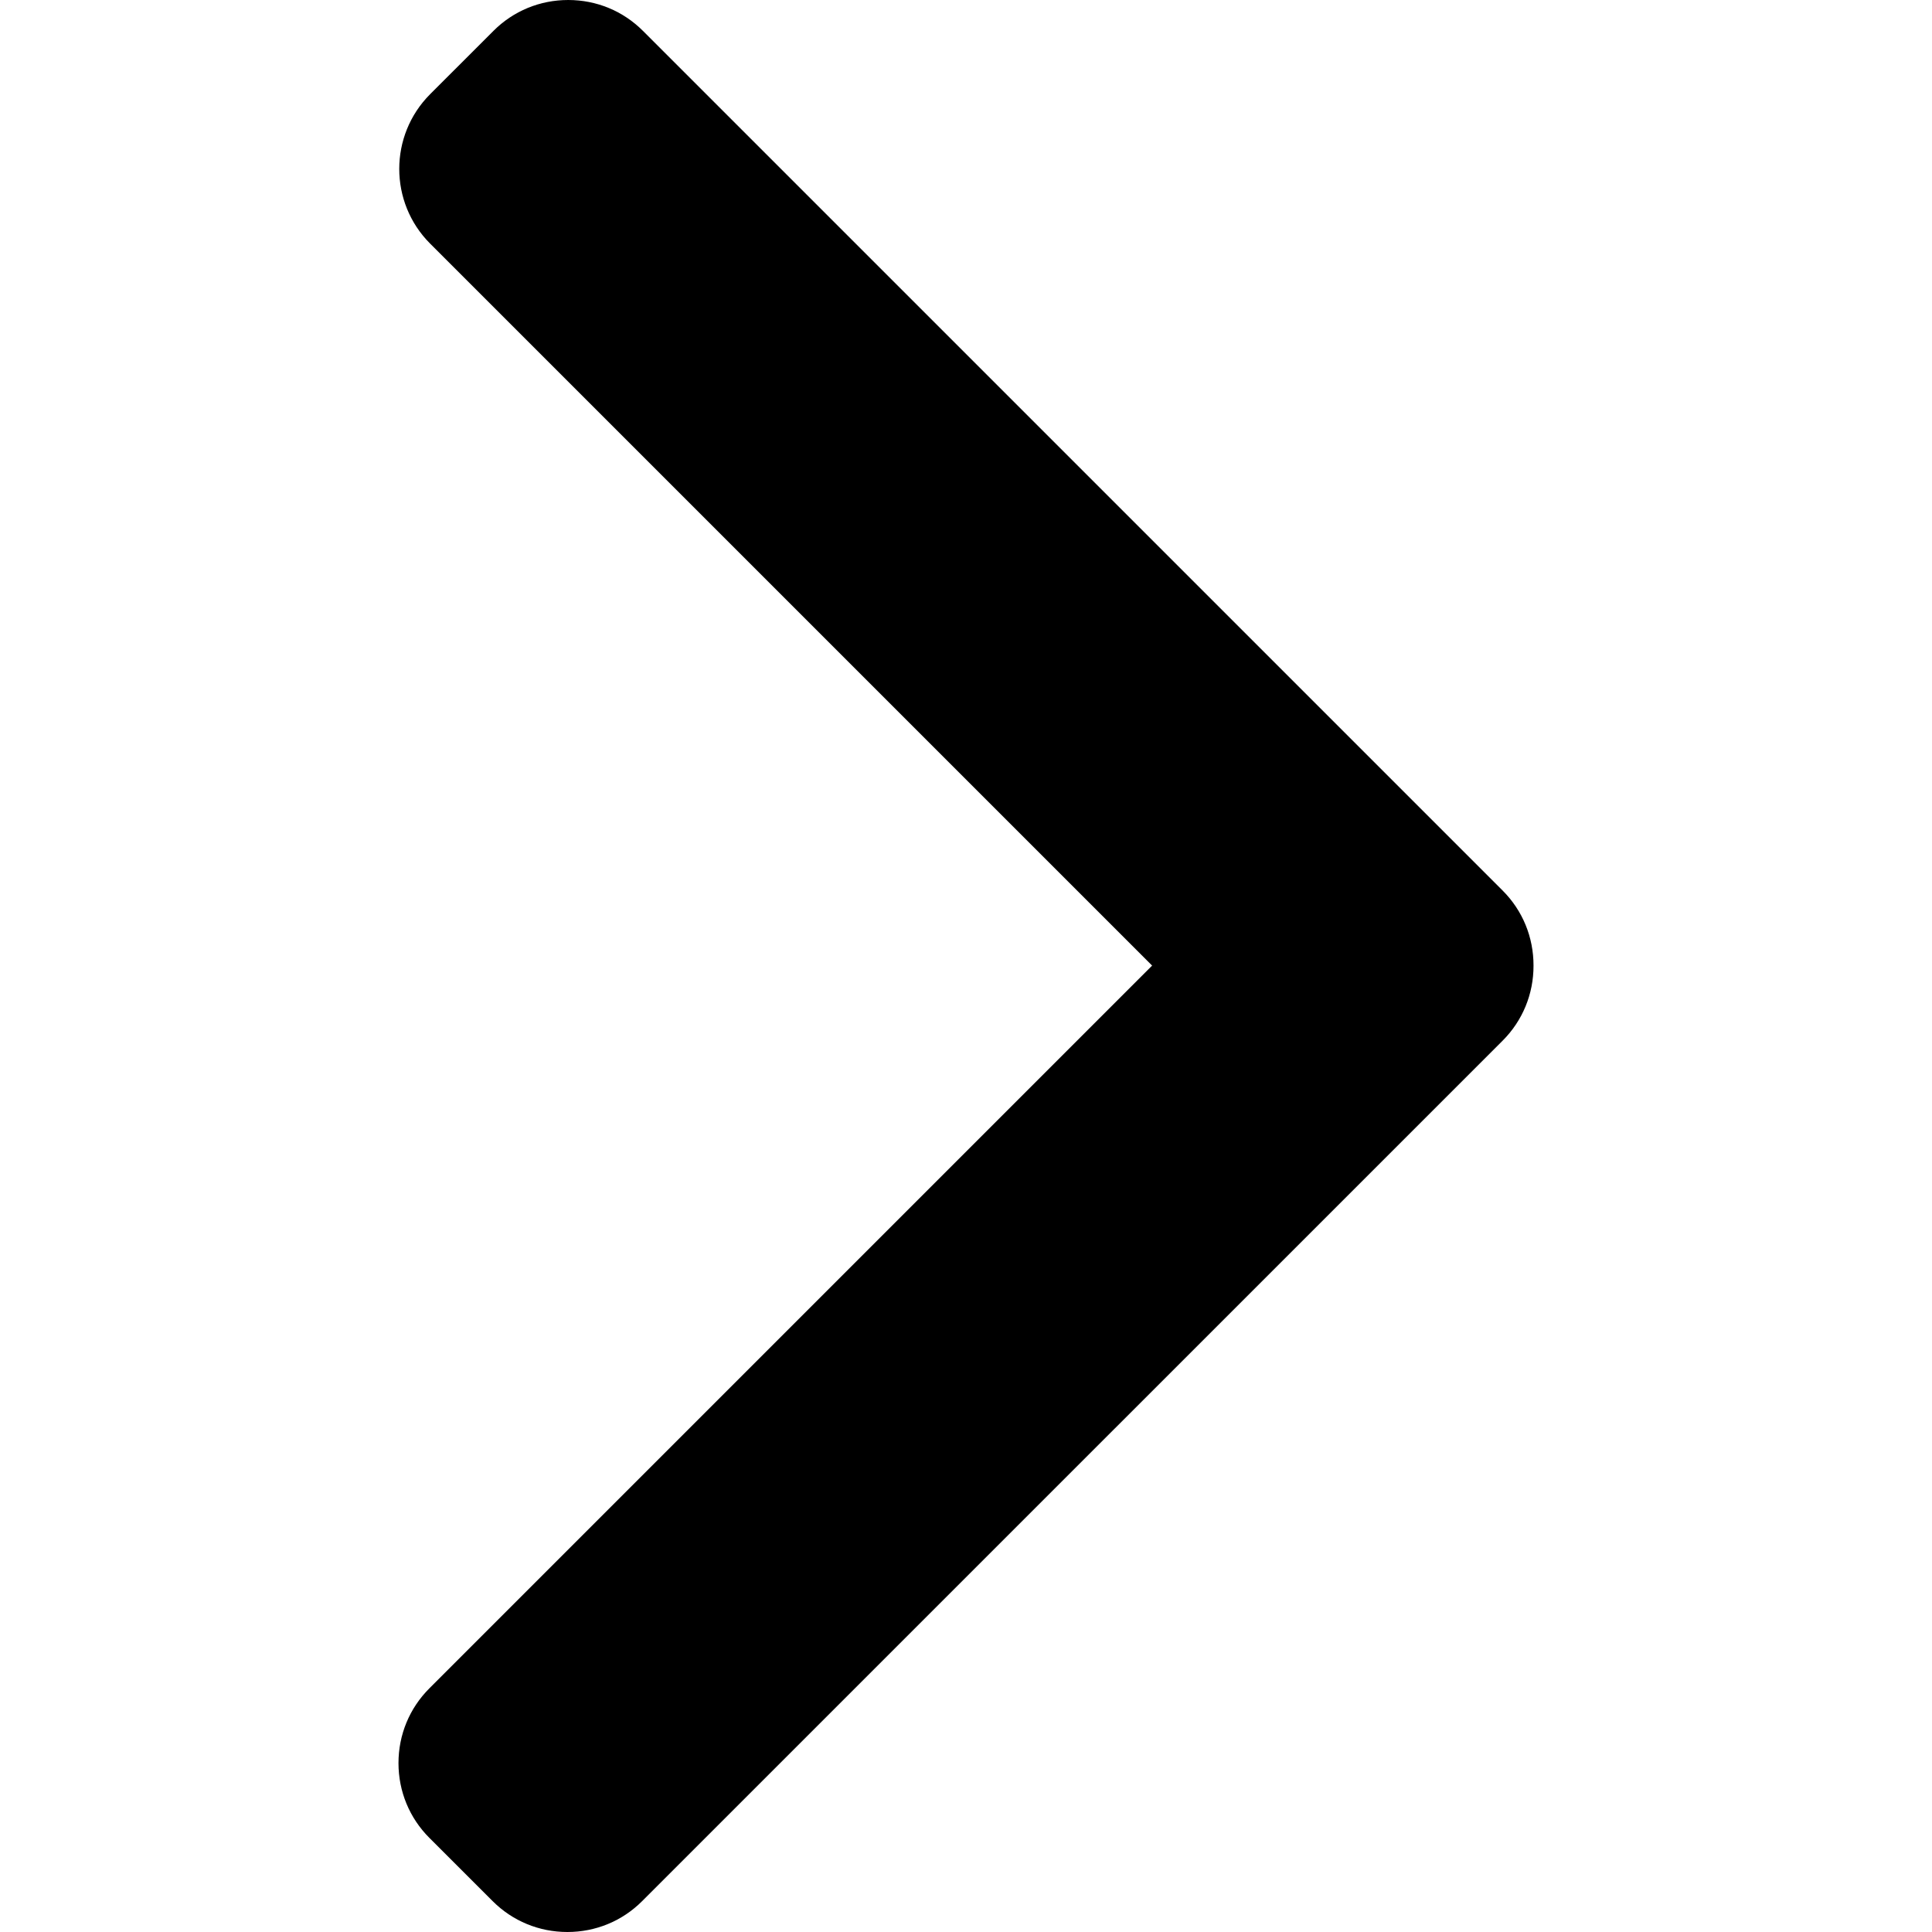
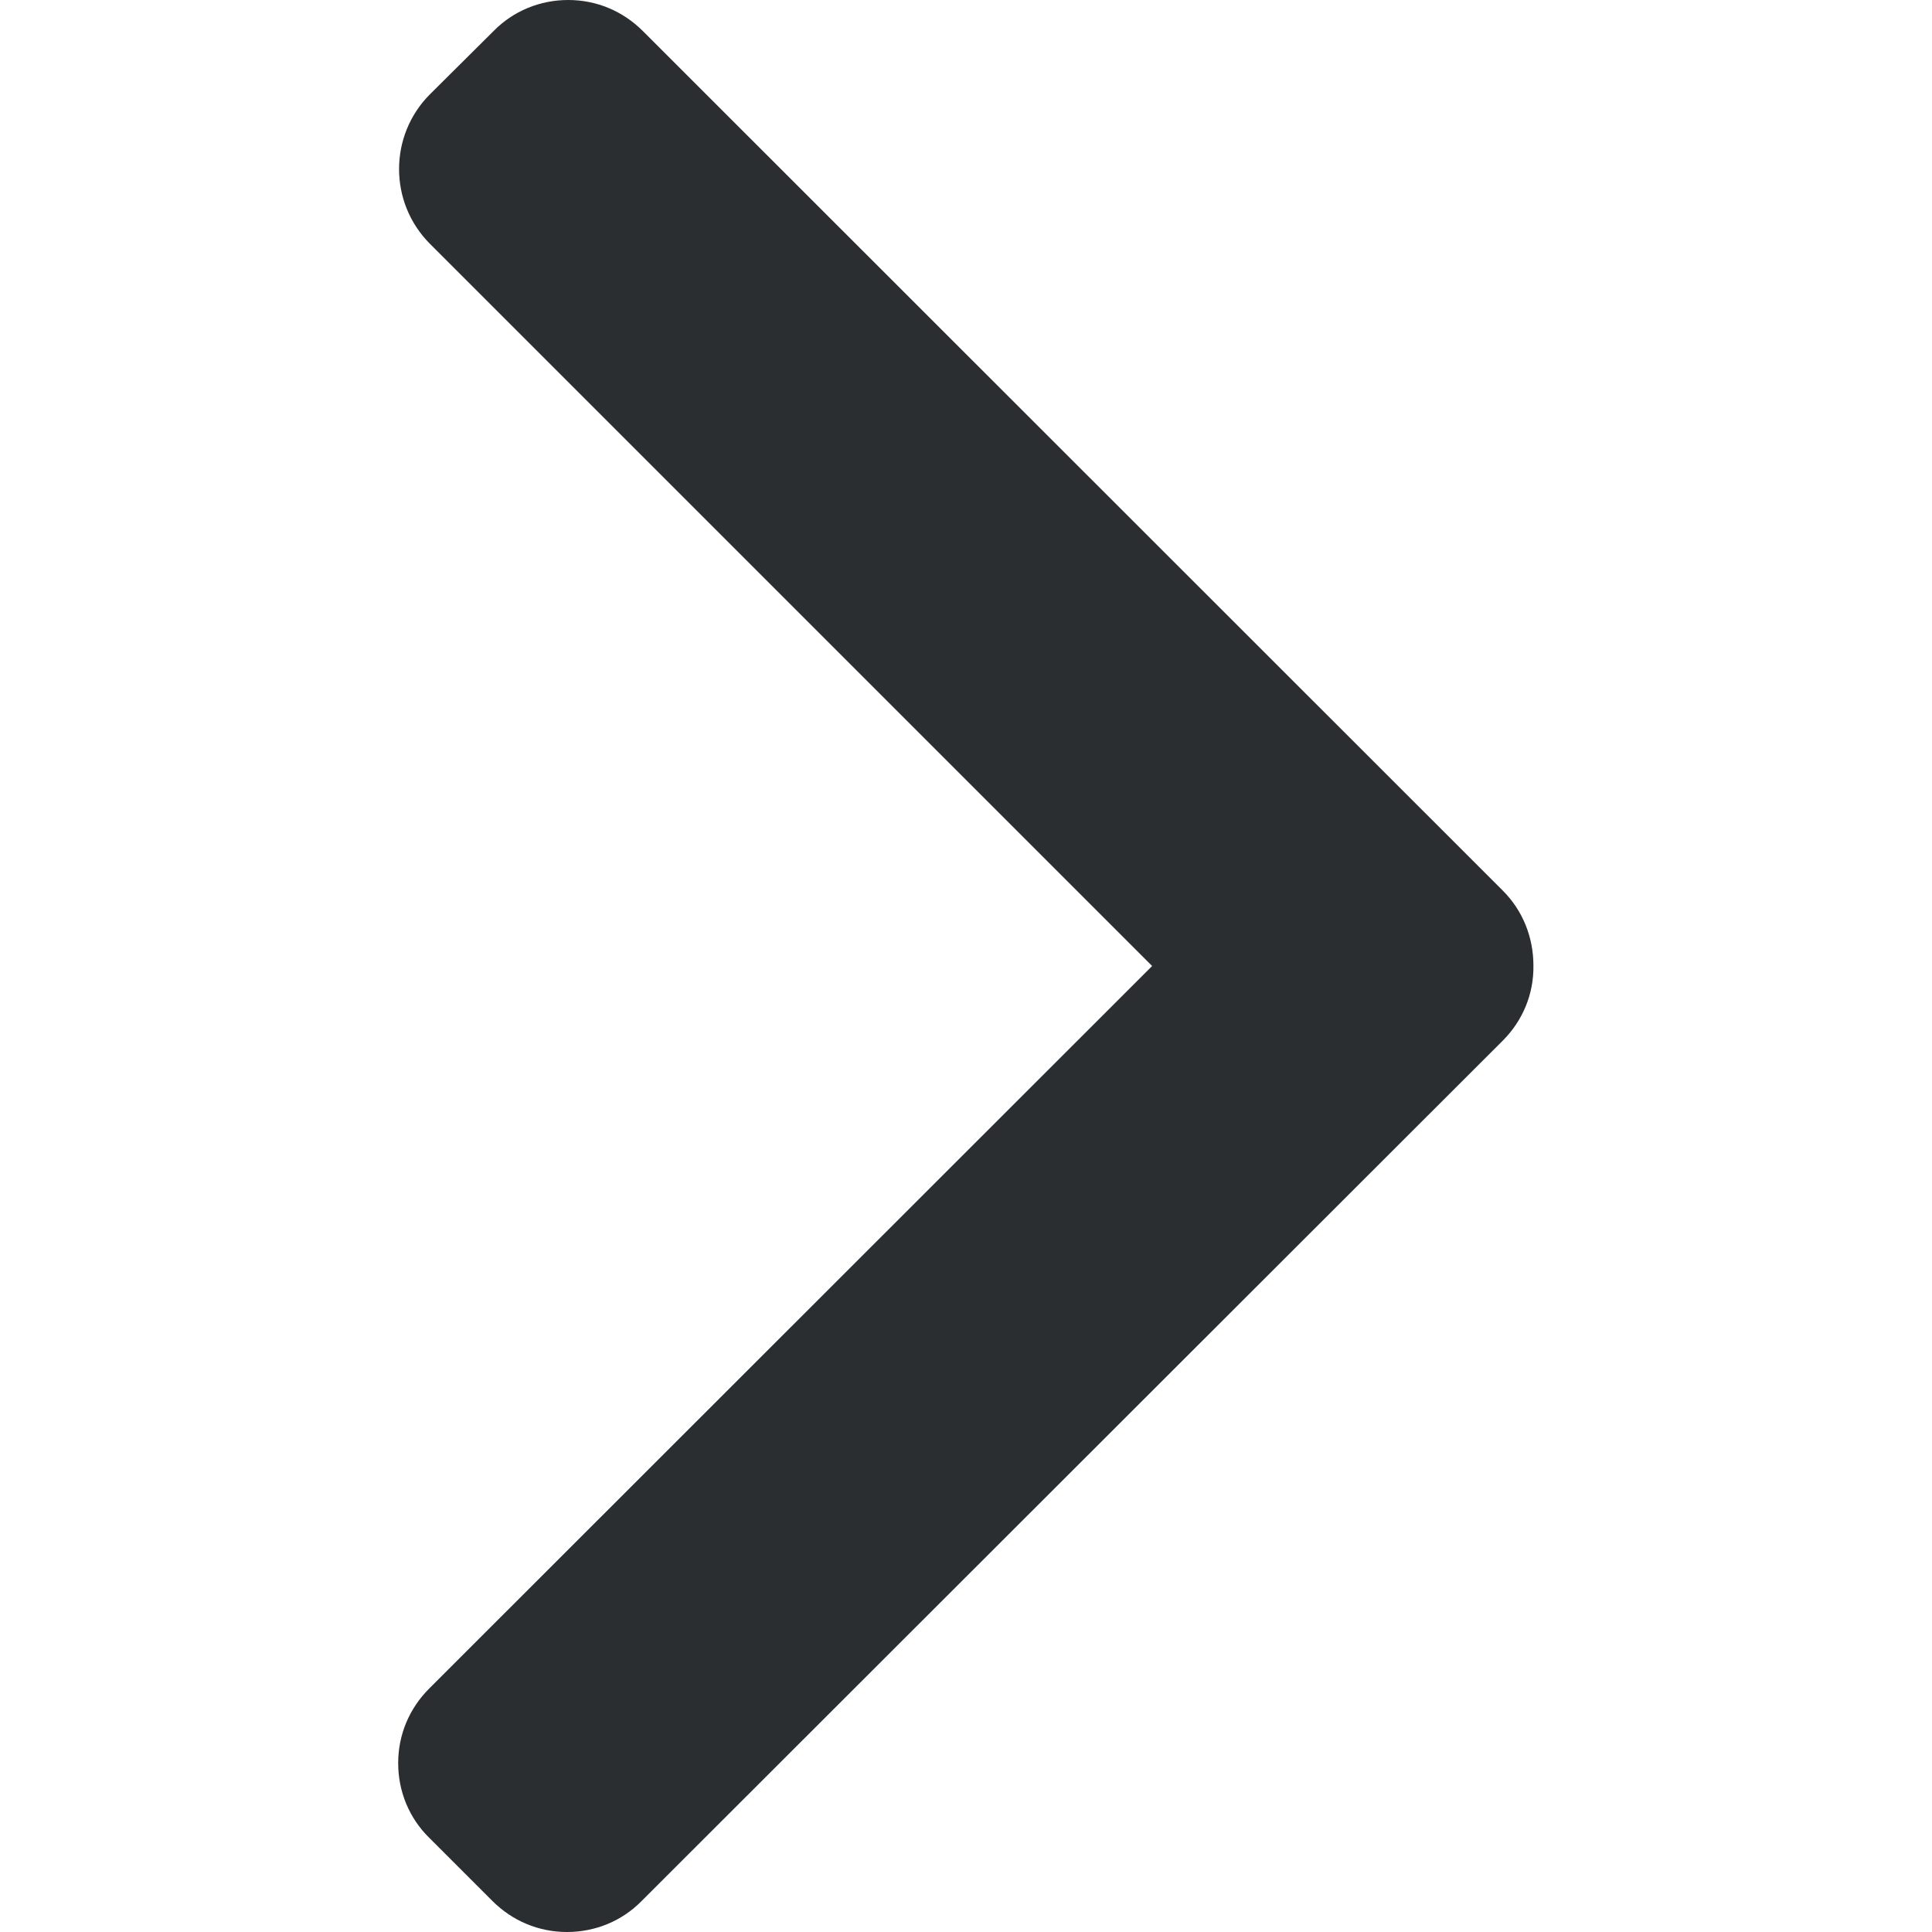
- <svg xmlns="http://www.w3.org/2000/svg" version="1.1" id="Layer_1" x="0px" y="0px" viewBox="0 0 492.004 492.004" style="enable-background:new 0 0 492.004 492.004;" xml:space="preserve">
+ <svg xmlns="http://www.w3.org/2000/svg" version="1.1" id="Layer_1" x="0px" y="0px" viewBox="0 0 492 492" style="enable-background:new 0 0 492 492;" xml:space="preserve">
+   <style type="text/css">
+ 	.st0{fill:#2A2E31;}
+ </style>
  <g>
    <g>
-       <path d="M382.678,226.804L163.73,7.86C158.666,2.792,151.906,0,144.698,0s-13.968,2.792-19.032,7.86l-16.124,16.12    c-10.492,10.504-10.492,27.576,0,38.064L293.398,245.9l-184.06,184.06c-5.064,5.068-7.86,11.824-7.86,19.028    c0,7.212,2.796,13.968,7.86,19.04l16.124,16.116c5.068,5.068,11.824,7.86,19.032,7.86s13.968-2.792,19.032-7.86L382.678,265    c5.076-5.084,7.864-11.872,7.848-19.088C390.542,238.668,387.754,231.884,382.678,226.804z" />
+       <path class="st0" d="M382.7,226.8L163.7,7.9c-5.1-5.1-11.8-7.9-19-7.9s-14,2.8-19,7.9L109.5,24c-10.5,10.5-10.5,27.6,0,38.1    l183.9,183.9L109.3,430c-5.1,5.1-7.9,11.8-7.9,19c0,7.2,2.8,14,7.9,19l16.1,16.1c5.1,5.1,11.8,7.9,19,7.9s14-2.8,19-7.9L382.7,265    c5.1-5.1,7.9-11.9,7.8-19.1C390.5,238.7,387.8,231.9,382.7,226.8z" />
    </g>
  </g>
-   <g>
- </g>
-   <g>
- </g>
-   <g>
- </g>
-   <g>
- </g>
-   <g>
- </g>
-   <g>
- </g>
-   <g>
- </g>
-   <g>
- </g>
-   <g>
- </g>
-   <g>
- </g>
-   <g>
- </g>
-   <g>
- </g>
-   <g>
- </g>
-   <g>
- </g>
-   <g>
- </g>
</svg>
